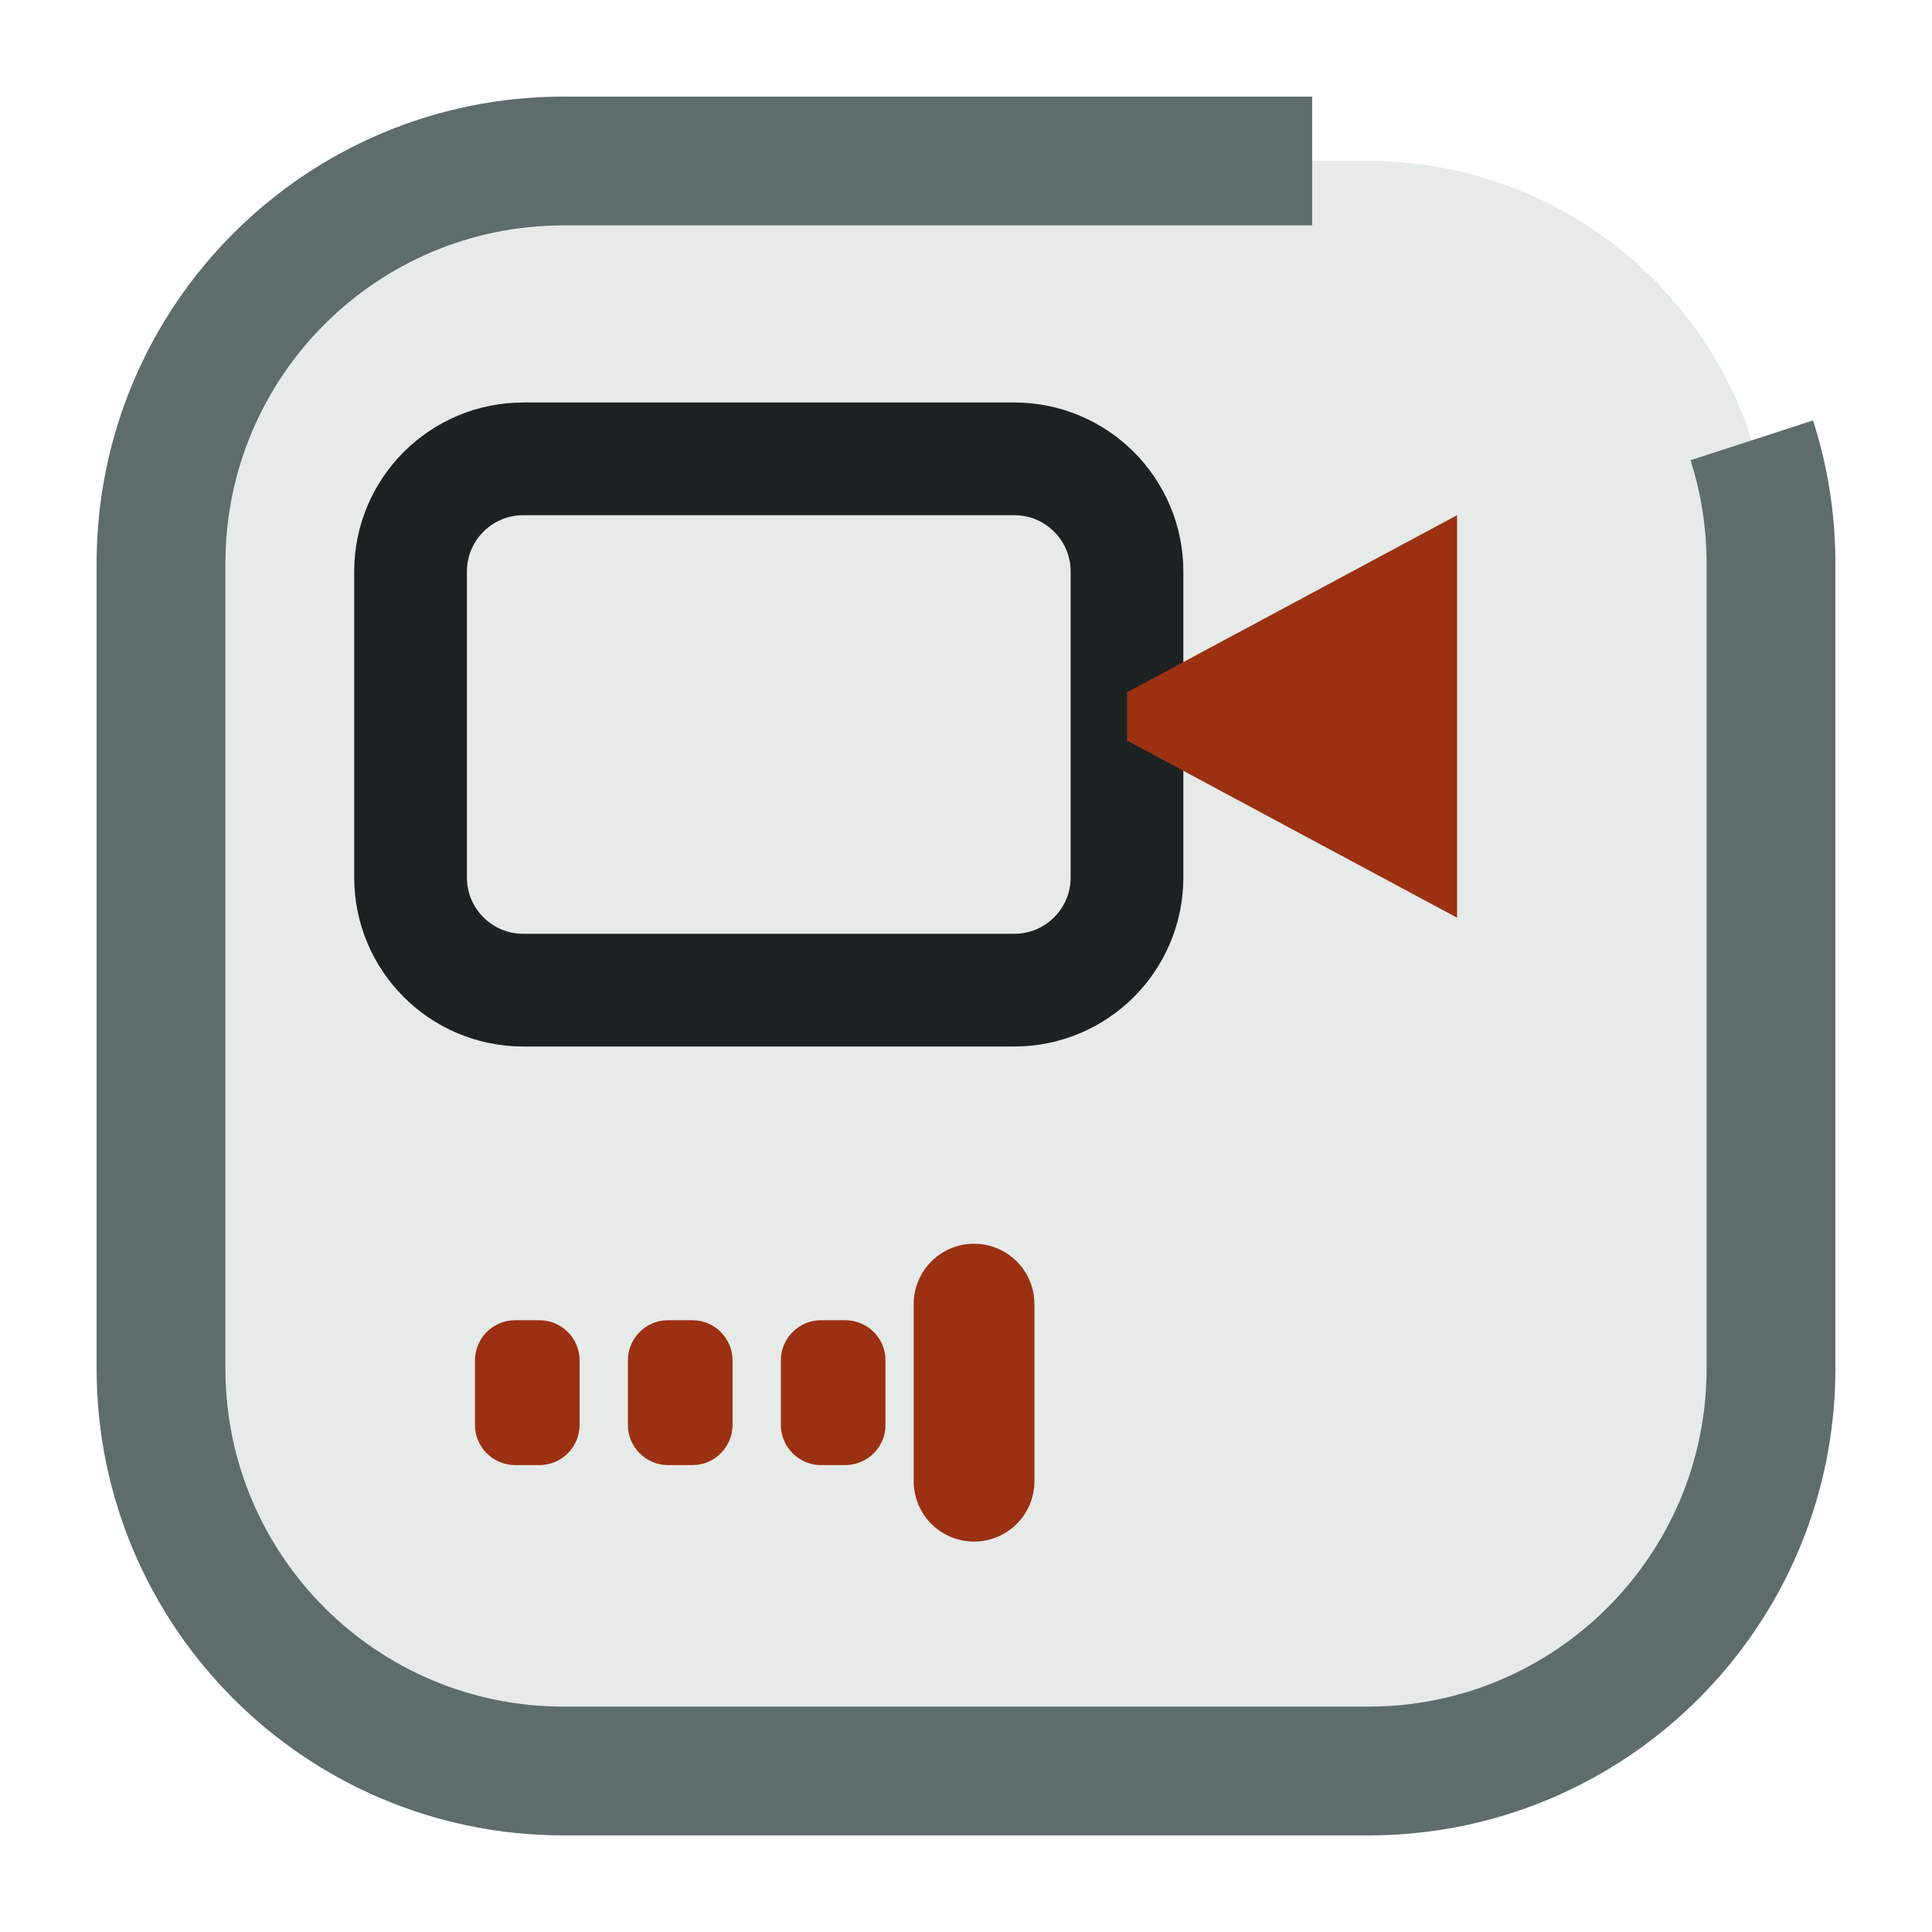
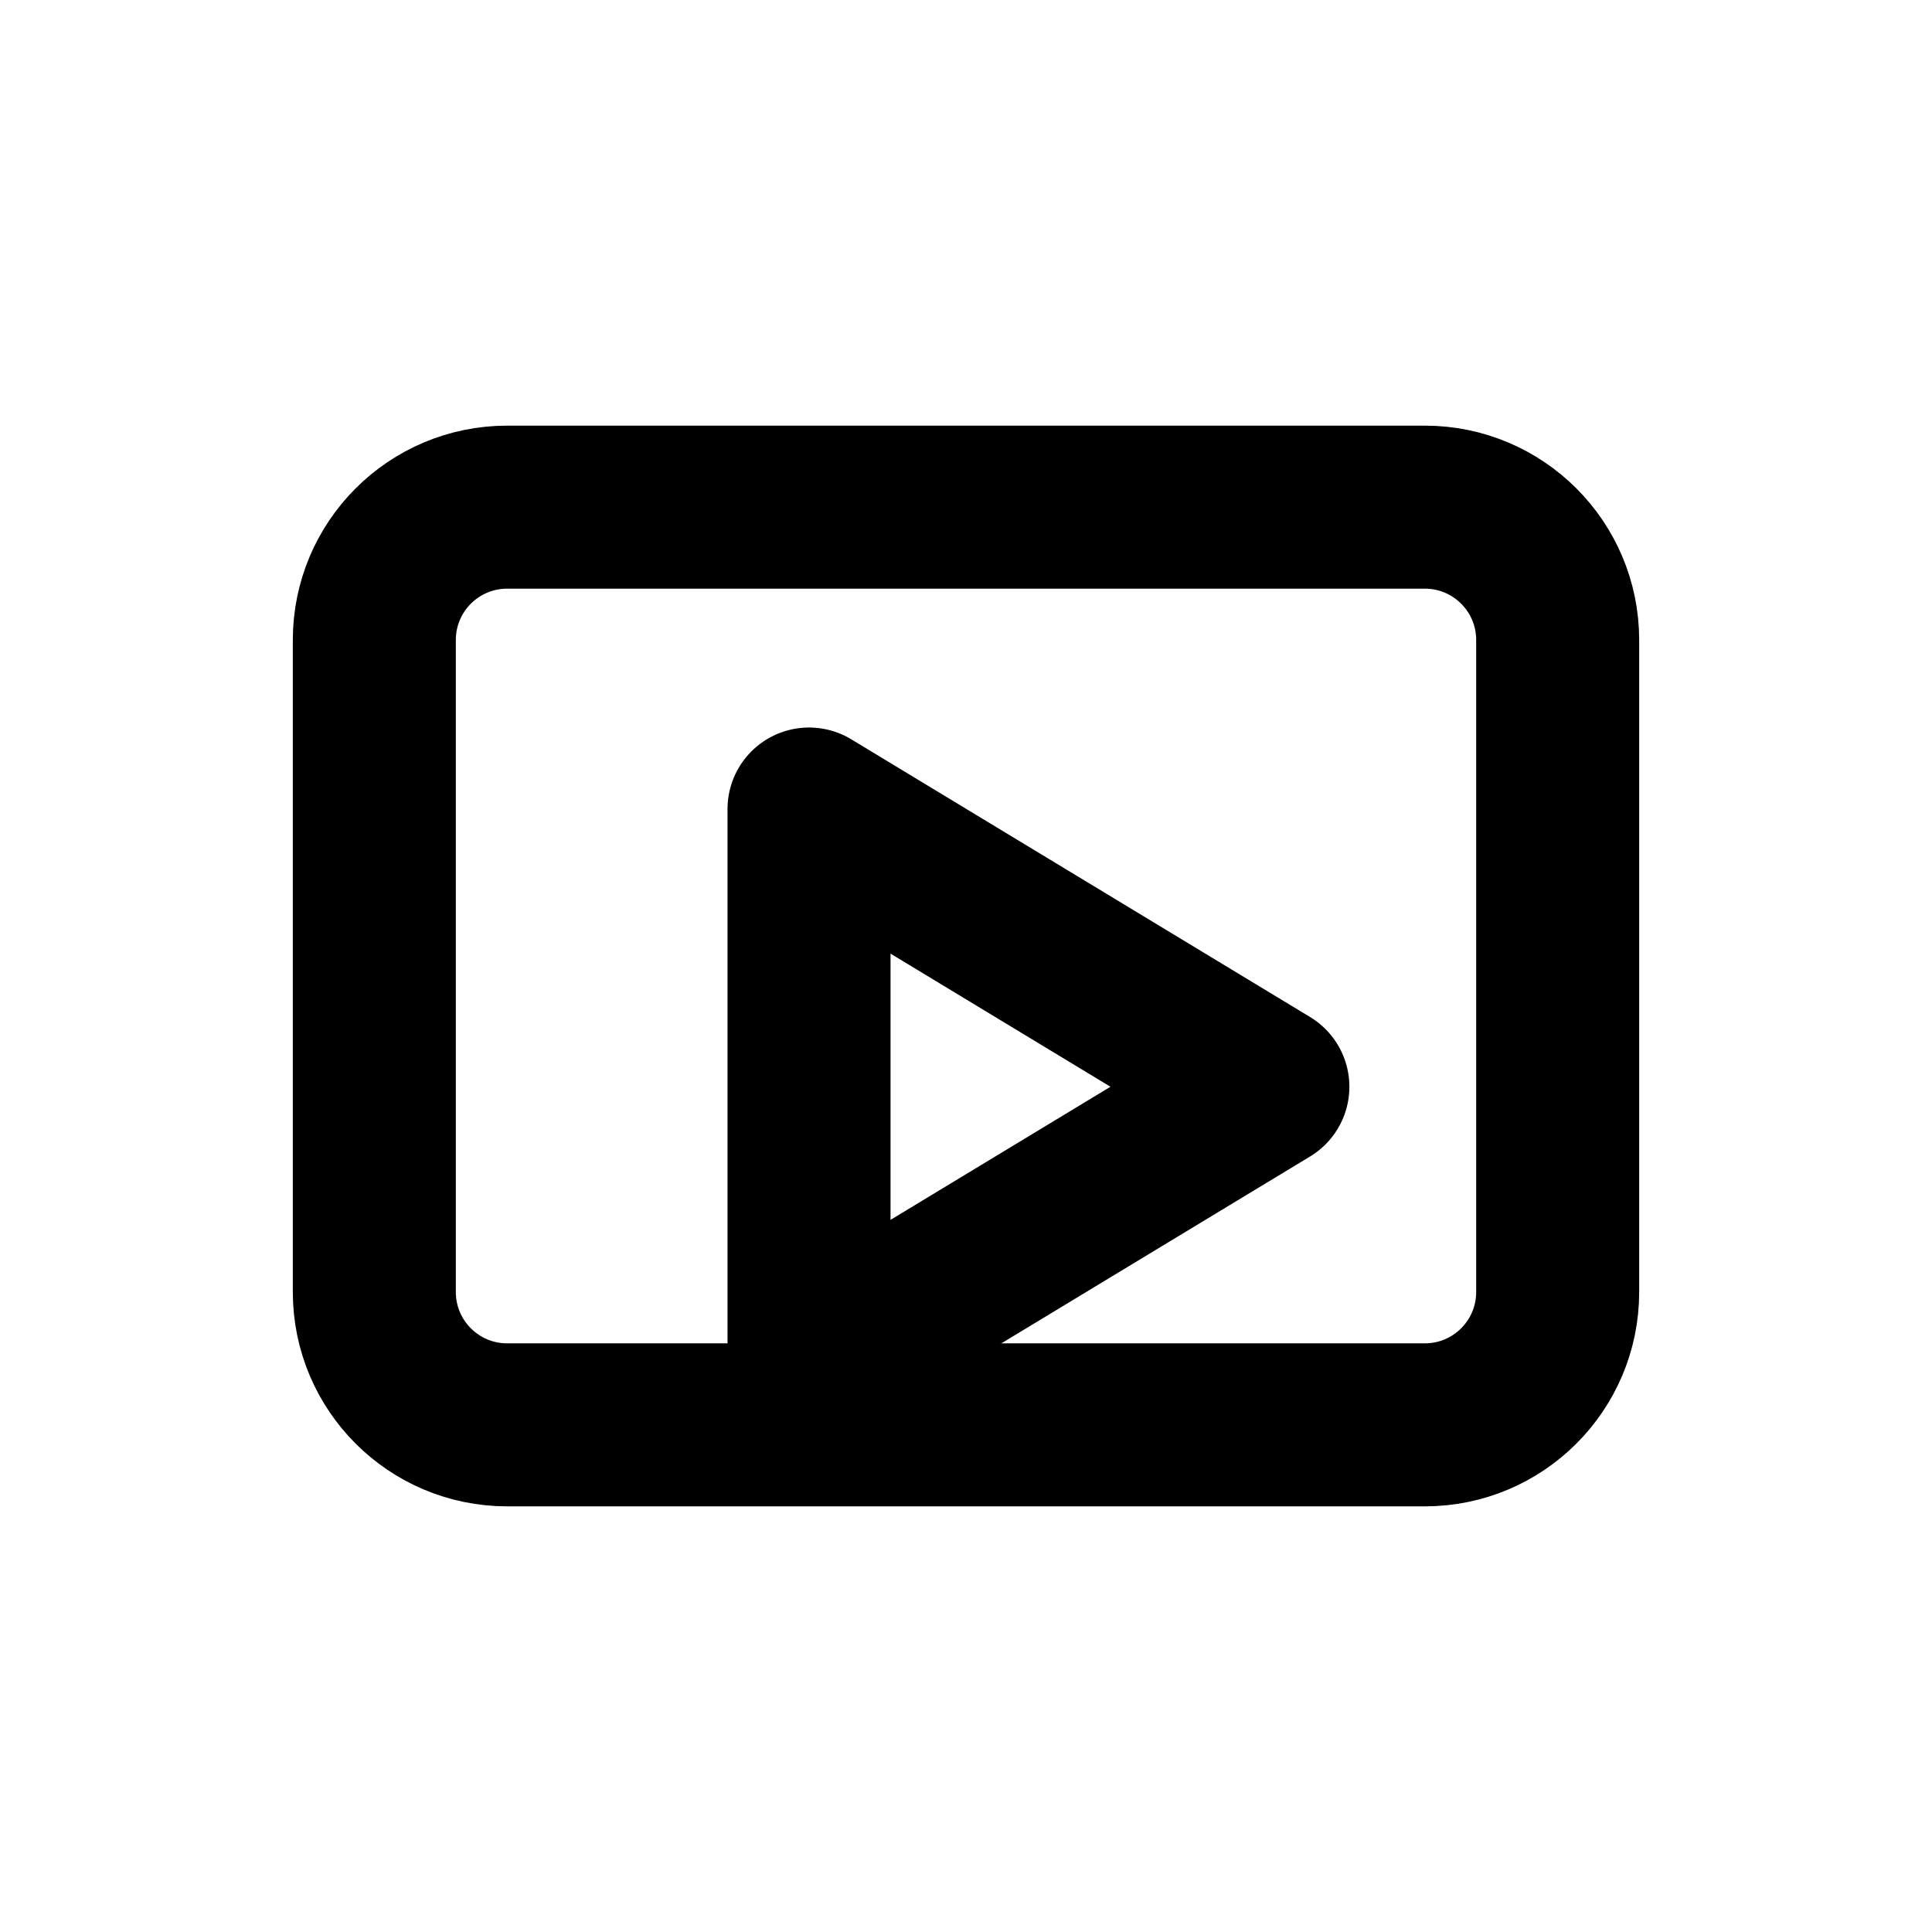
- <svg xmlns="http://www.w3.org/2000/svg" viewBox="0 0 24 24" width="24" height="24" role="img">
-   <rect x="2" y="2" width="20" height="20" rx="5" fill="#e6eae9" />
-   <path d="M7 2H17A5 5 0 0 1 22 7V17A5 5 0 0 1 17 22H7A5 5 0 0 1 2 17V7A5 5 0 0 1 7 2Z" fill="none" stroke="#5f6c6c" stroke-width="1.6" stroke-dasharray="71.4 7" stroke-dashoffset="62.1" />
-   <path d="M6.5 5.7H12.6A1.4 1.4 0 0 1 14 7.1V10.9A1.4 1.4 0 0 1 12.6 12.3H6.5A1.4 1.4 0 0 1 5.1 10.9V7.1A1.4 1.4 0 0 1 6.5 5.7Z" fill="none" stroke="#1c2122" stroke-width="1.4" stroke-linejoin="round" />
-   <path d="M14 8.6 18.1 6.4v5l-4.1-2.2Z" fill="#9c3012" />
-   <path d="M6.4 16.4H6.7A0.5 0.5 0 0 1 7.2 16.9V17.7A0.5 0.5 0 0 1 6.7 18.2H6.4A0.5 0.5 0 0 1 5.9 17.7V16.9A0.5 0.5 0 0 1 6.4 16.4Z" fill="#9c3012" />
-   <path d="M8.3 16.4H8.6A0.5 0.5 0 0 1 9.1 16.9V17.7A0.5 0.5 0 0 1 8.6 18.2H8.3A0.5 0.5 0 0 1 7.8 17.7V16.9A0.5 0.5 0 0 1 8.3 16.4Z" fill="#9c3012" />
-   <path d="M10.2 16.4H10.5A0.5 0.5 0 0 1 11 16.9V17.7A0.5 0.5 0 0 1 10.5 18.2H10.2A0.5 0.5 0 0 1 9.7 17.7V16.9A0.5 0.5 0 0 1 10.2 16.4Z" fill="#9c3012" />
-   <path d="M12.10 16.2v2.2" fill="none" stroke="#9c3012" stroke-width="1.5" stroke-linecap="round" />
+ <svg xmlns="http://www.w3.org/2000/svg" viewBox="0 0 16 16" width="16" height="16" role="img" fill="none" stroke="currentColor" stroke-width="1.35" stroke-linecap="round" stroke-linejoin="round">
+   <path d="M4.2 4.2h7.6a1.1 1.1 0 0 1 1.1 1.1v5.4a1.1 1.1 0 0 1-1.1 1.1H4.2a1.1 1.1 0 0 1-1.1-1.1V5.3a1.1 1.1 0 0 1 1.1-1.1Z" />
+   <path d="M6.7 6.7 10.5 9l-3.8 2.3Z" />
</svg>
